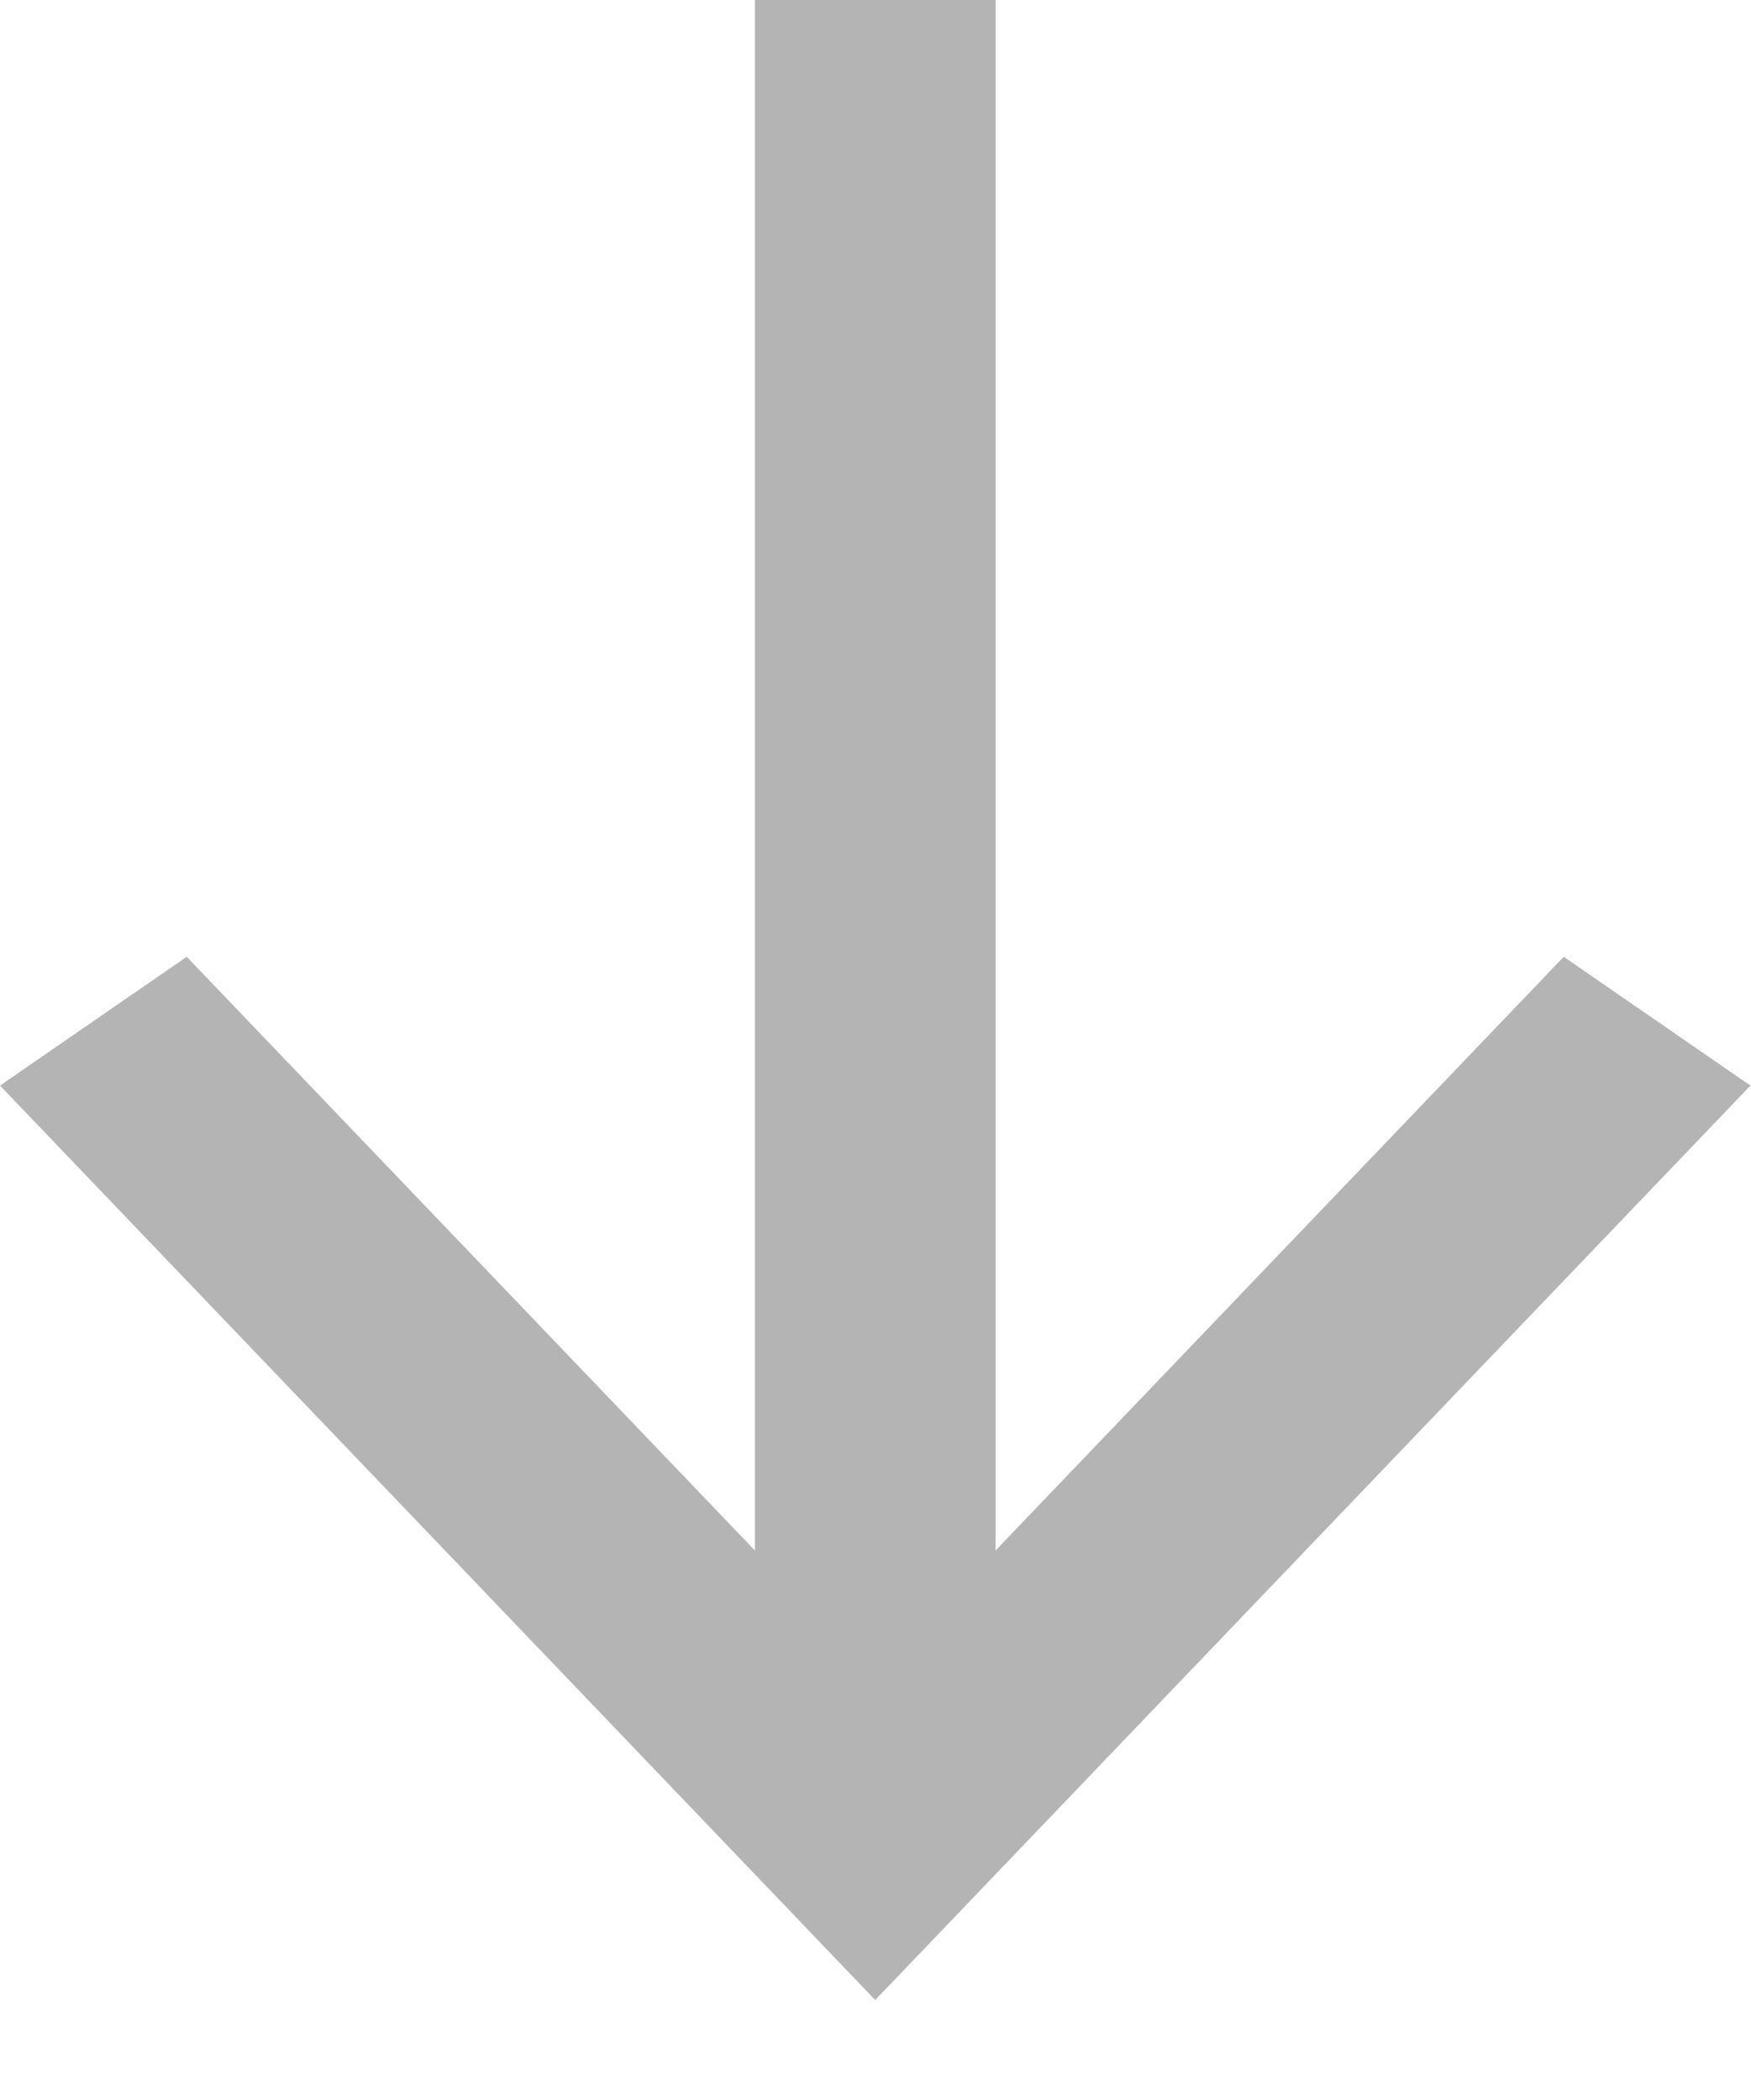
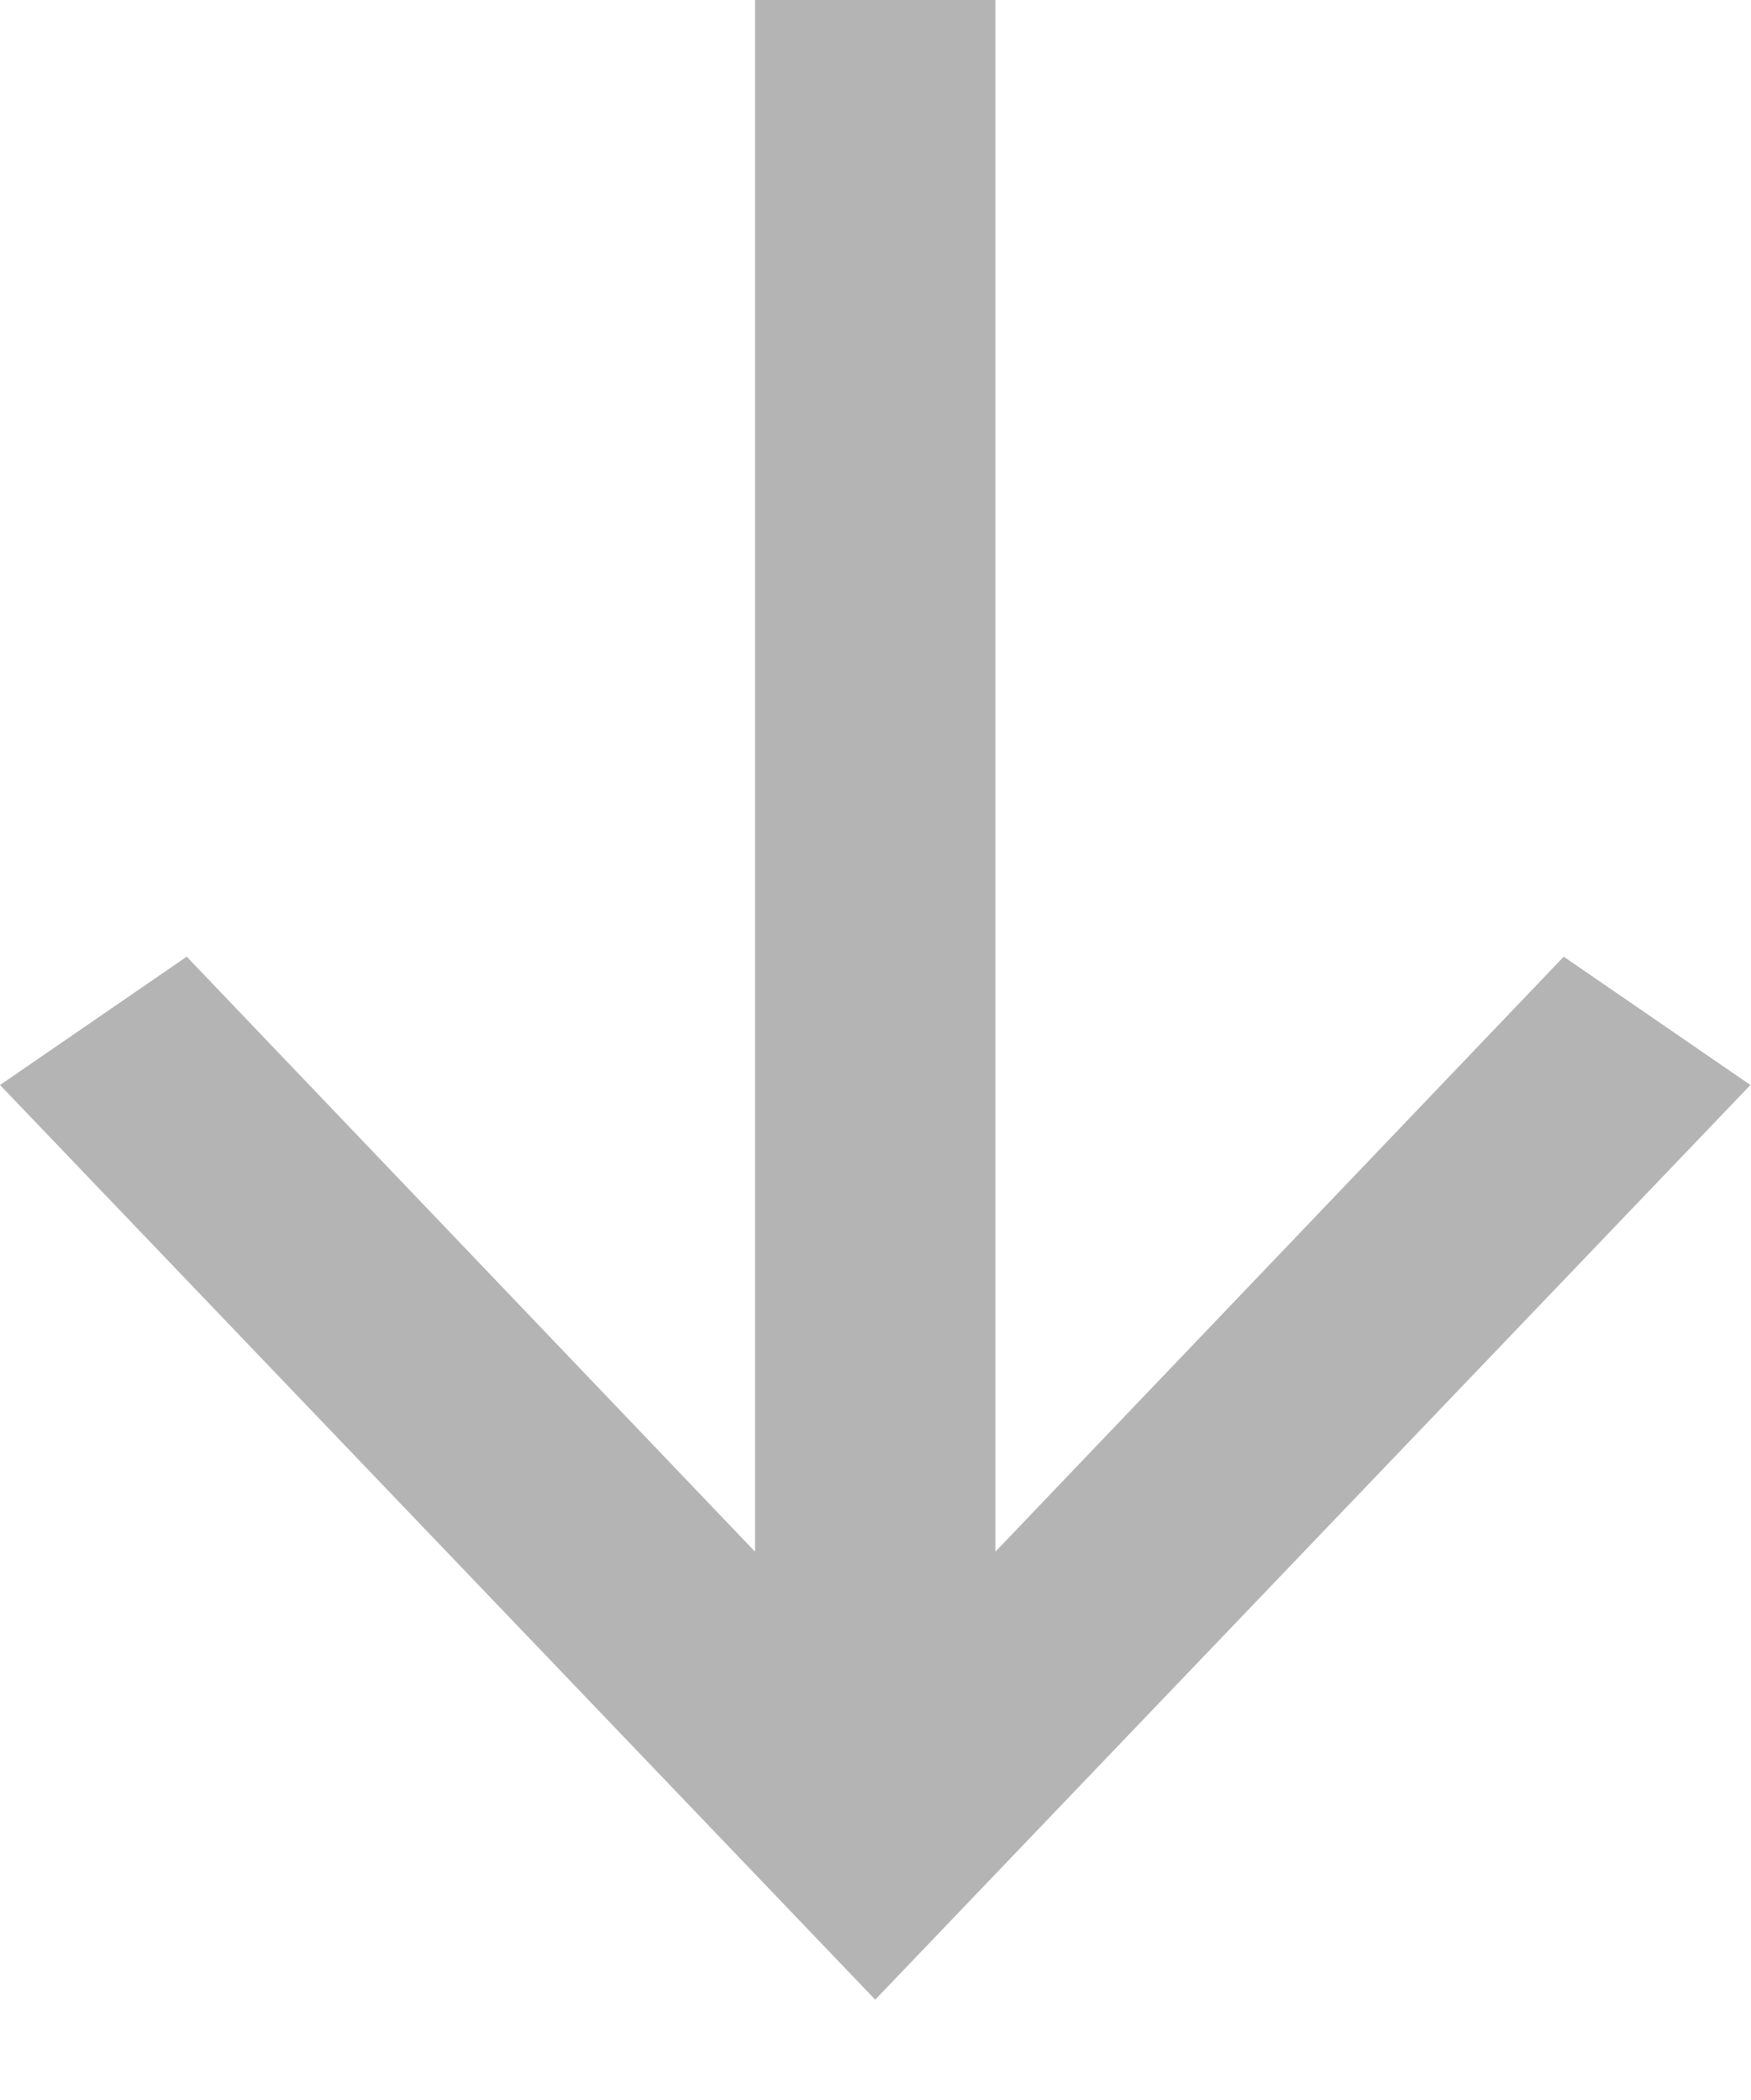
- <svg xmlns="http://www.w3.org/2000/svg" width="15" height="18" viewBox="0 0 15 18" fill="none">
-   <path fill-rule="evenodd" clip-rule="evenodd" d="M8.531 13.29L13.4 8.201L15 9.305L7.5 17.143L-3.4262e-07 9.305L1.6 8.201L6.469 13.29L6.469 -3.46151e-05L8.531 -3.47052e-05L8.531 13.29Z" fill="#B4B4B4" />
+ <svg xmlns="http://www.w3.org/2000/svg" width="15" height="18" fill="none">
+   <path fill="#B4B4B4" fill-rule="evenodd" d="M8.53 13.3l4.87-5.1L15 9.3l-7.5 7.84L0 9.3l1.6-1.1 4.87 5.1V0h2.06v13.3z" clip-rule="evenodd" />
</svg>
